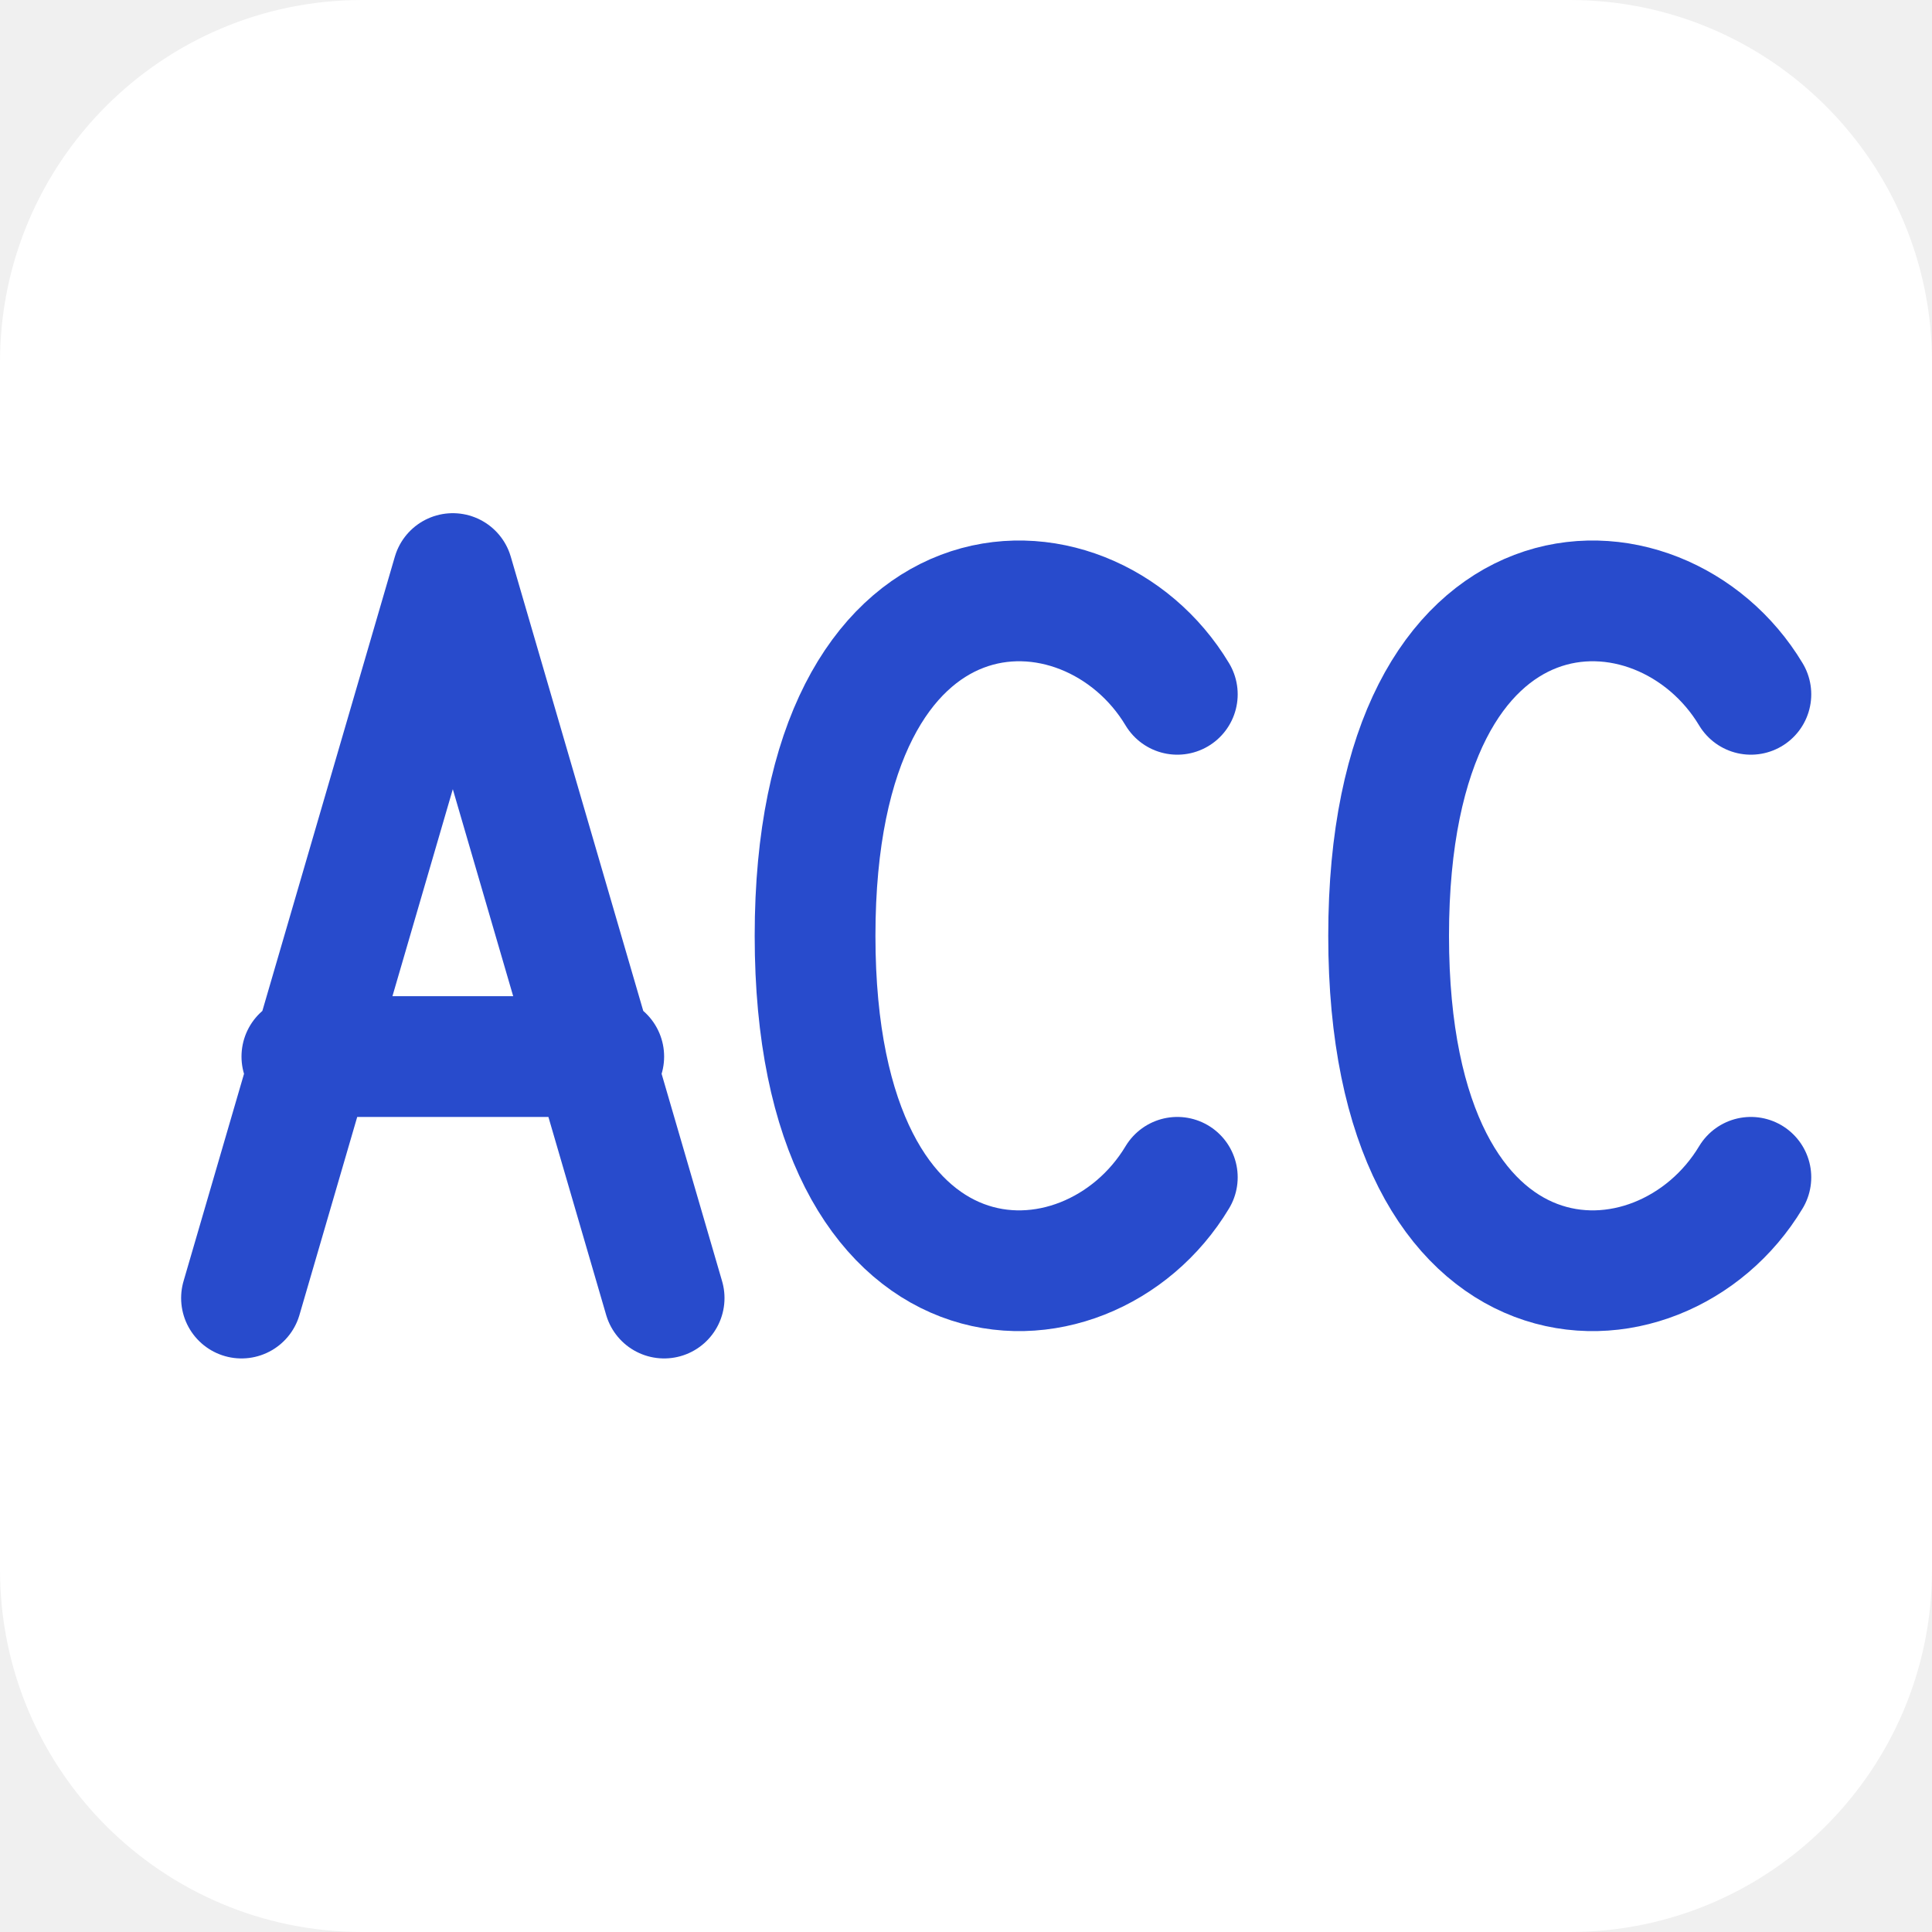
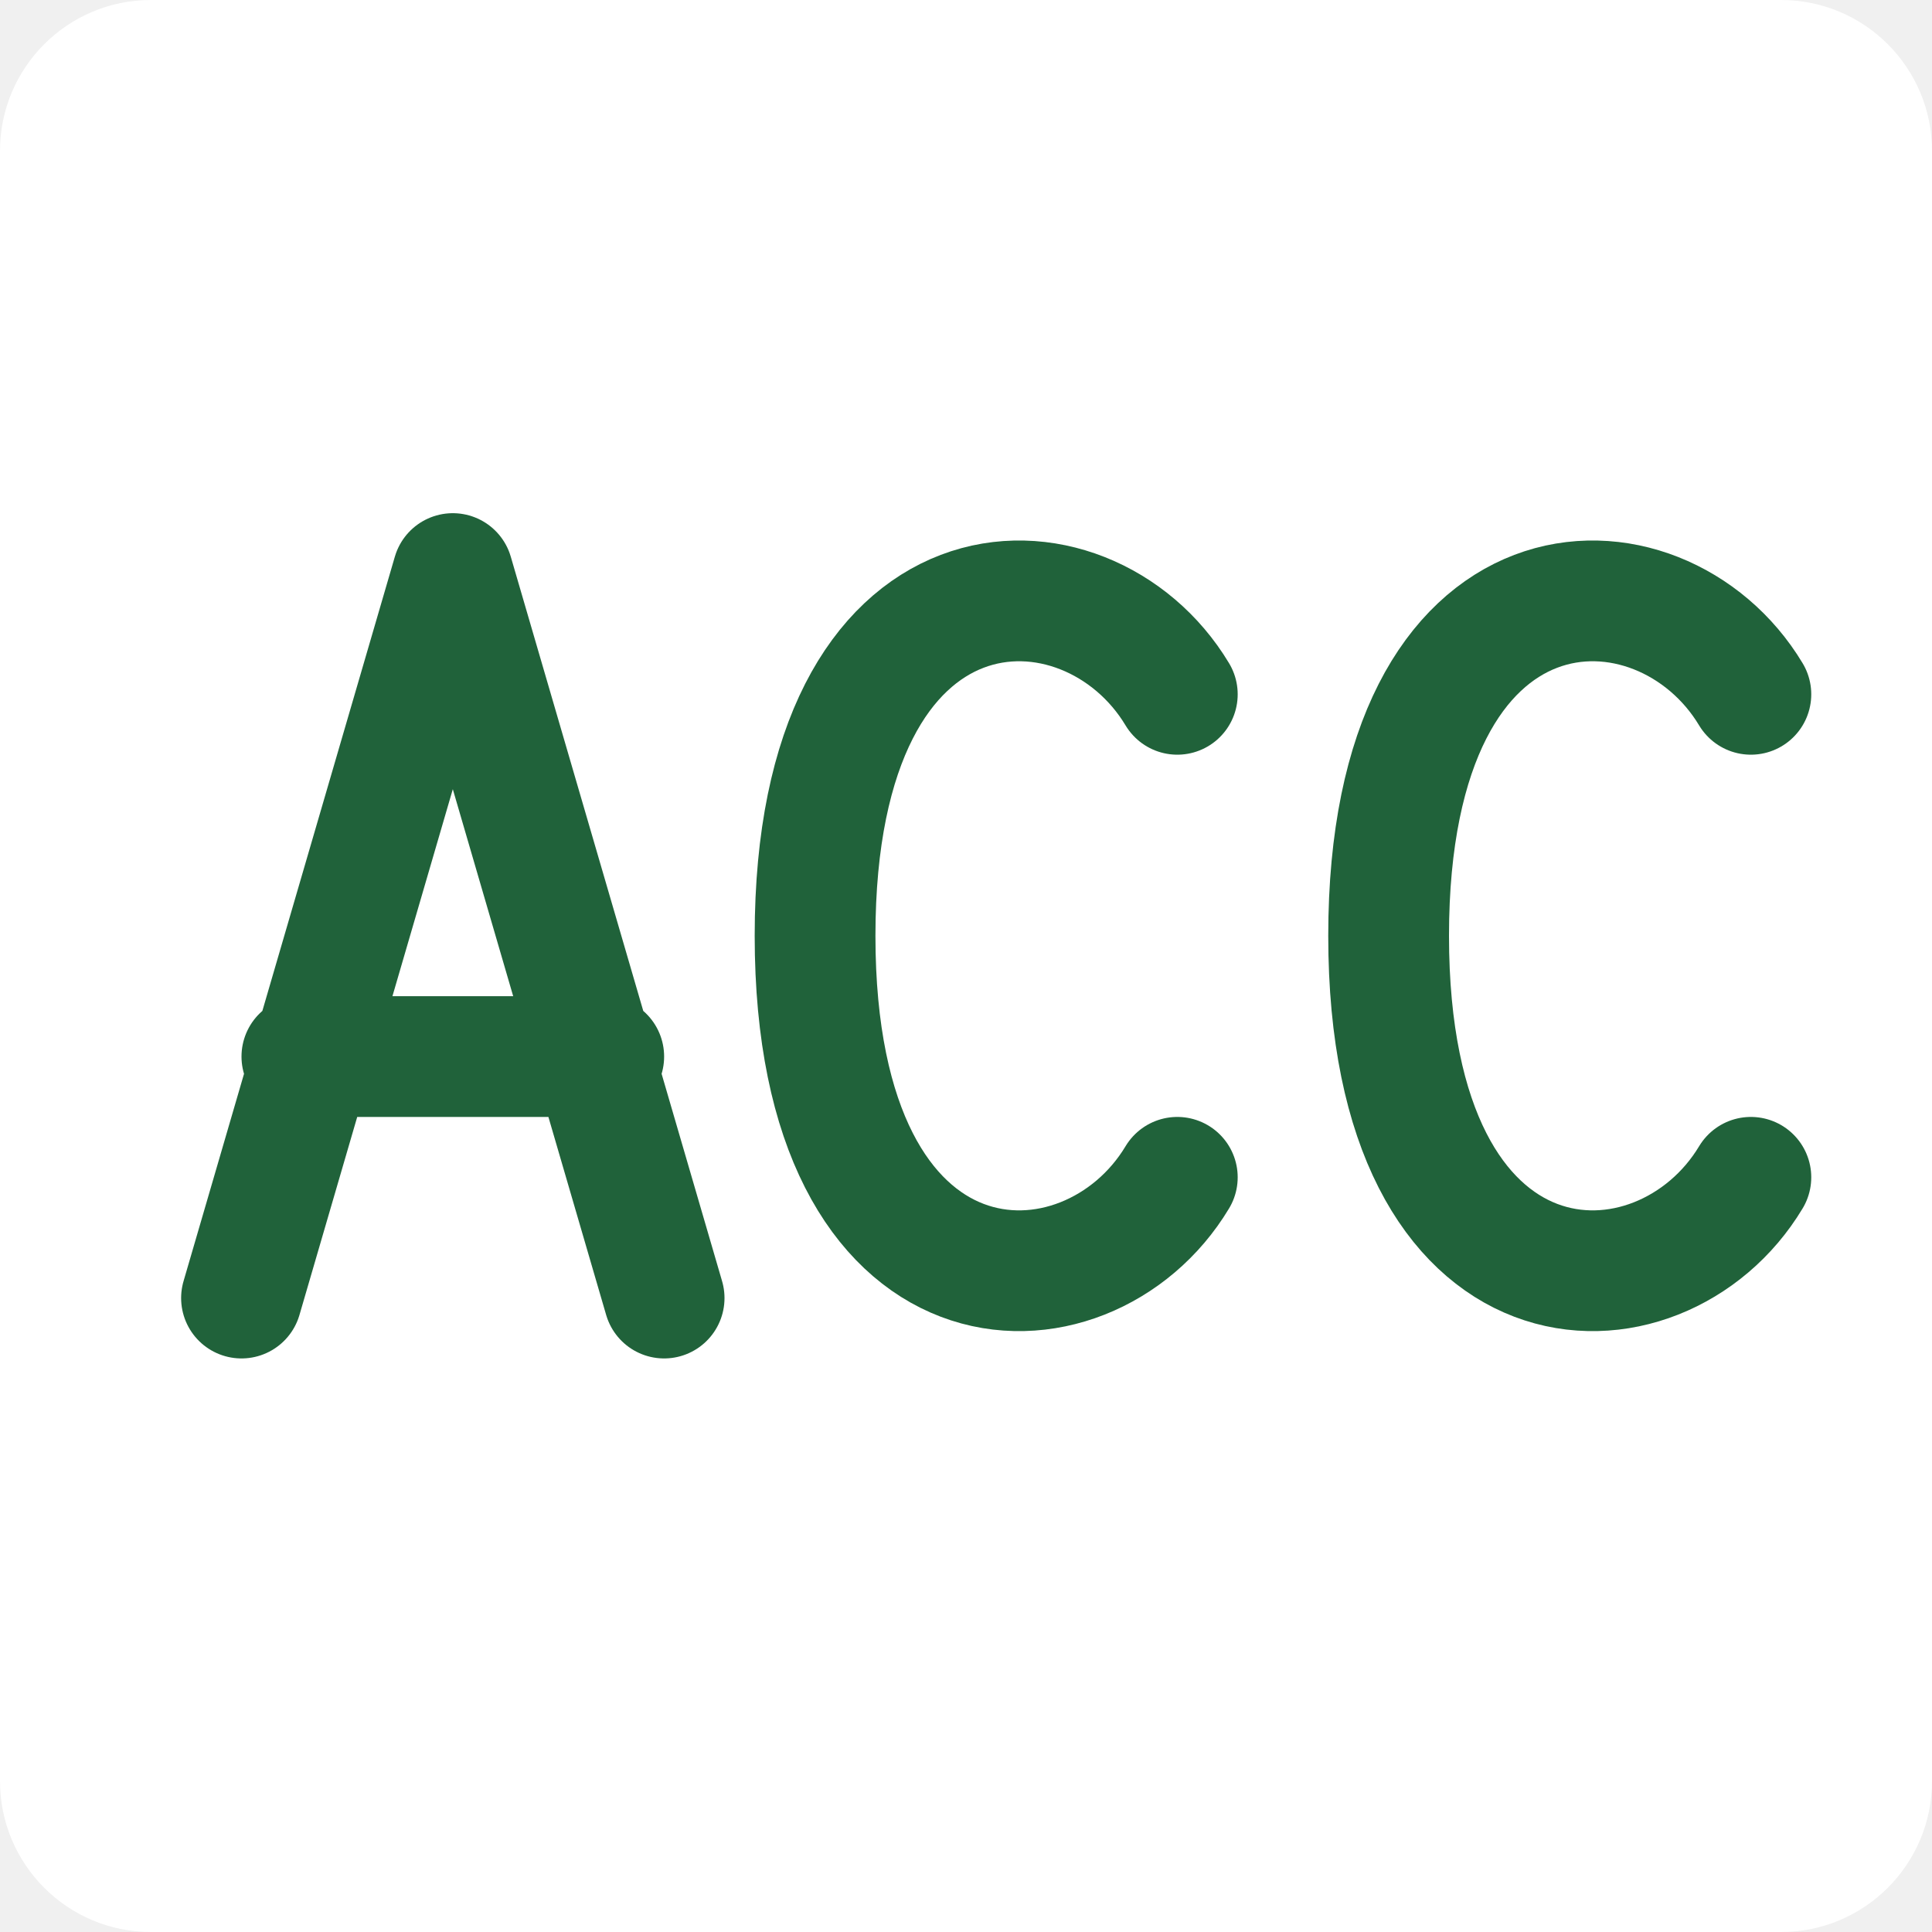
<svg xmlns="http://www.w3.org/2000/svg" viewBox="0 0 64 64">
-   <rect width="64" height="64" rx="12" fill="#fff" />
-   <g fill="none" stroke="#284bcc" stroke-width="4" stroke-linecap="round" stroke-linejoin="round">
+   <rect width="64" height="64" rx="5" fill="#fff" />
+   <g fill="none" stroke="#20623a" stroke-width="4" stroke-linecap="round" stroke-linejoin="round">
    <path d="m8 43 7-24 7 24m-12-8h10" />
    <path d="M39 23c-3-5-12-5-12 8s9 13 12 8M58 23c-3-5-12-5-12 8s9 13 12 8" />
  </g>
</svg>
